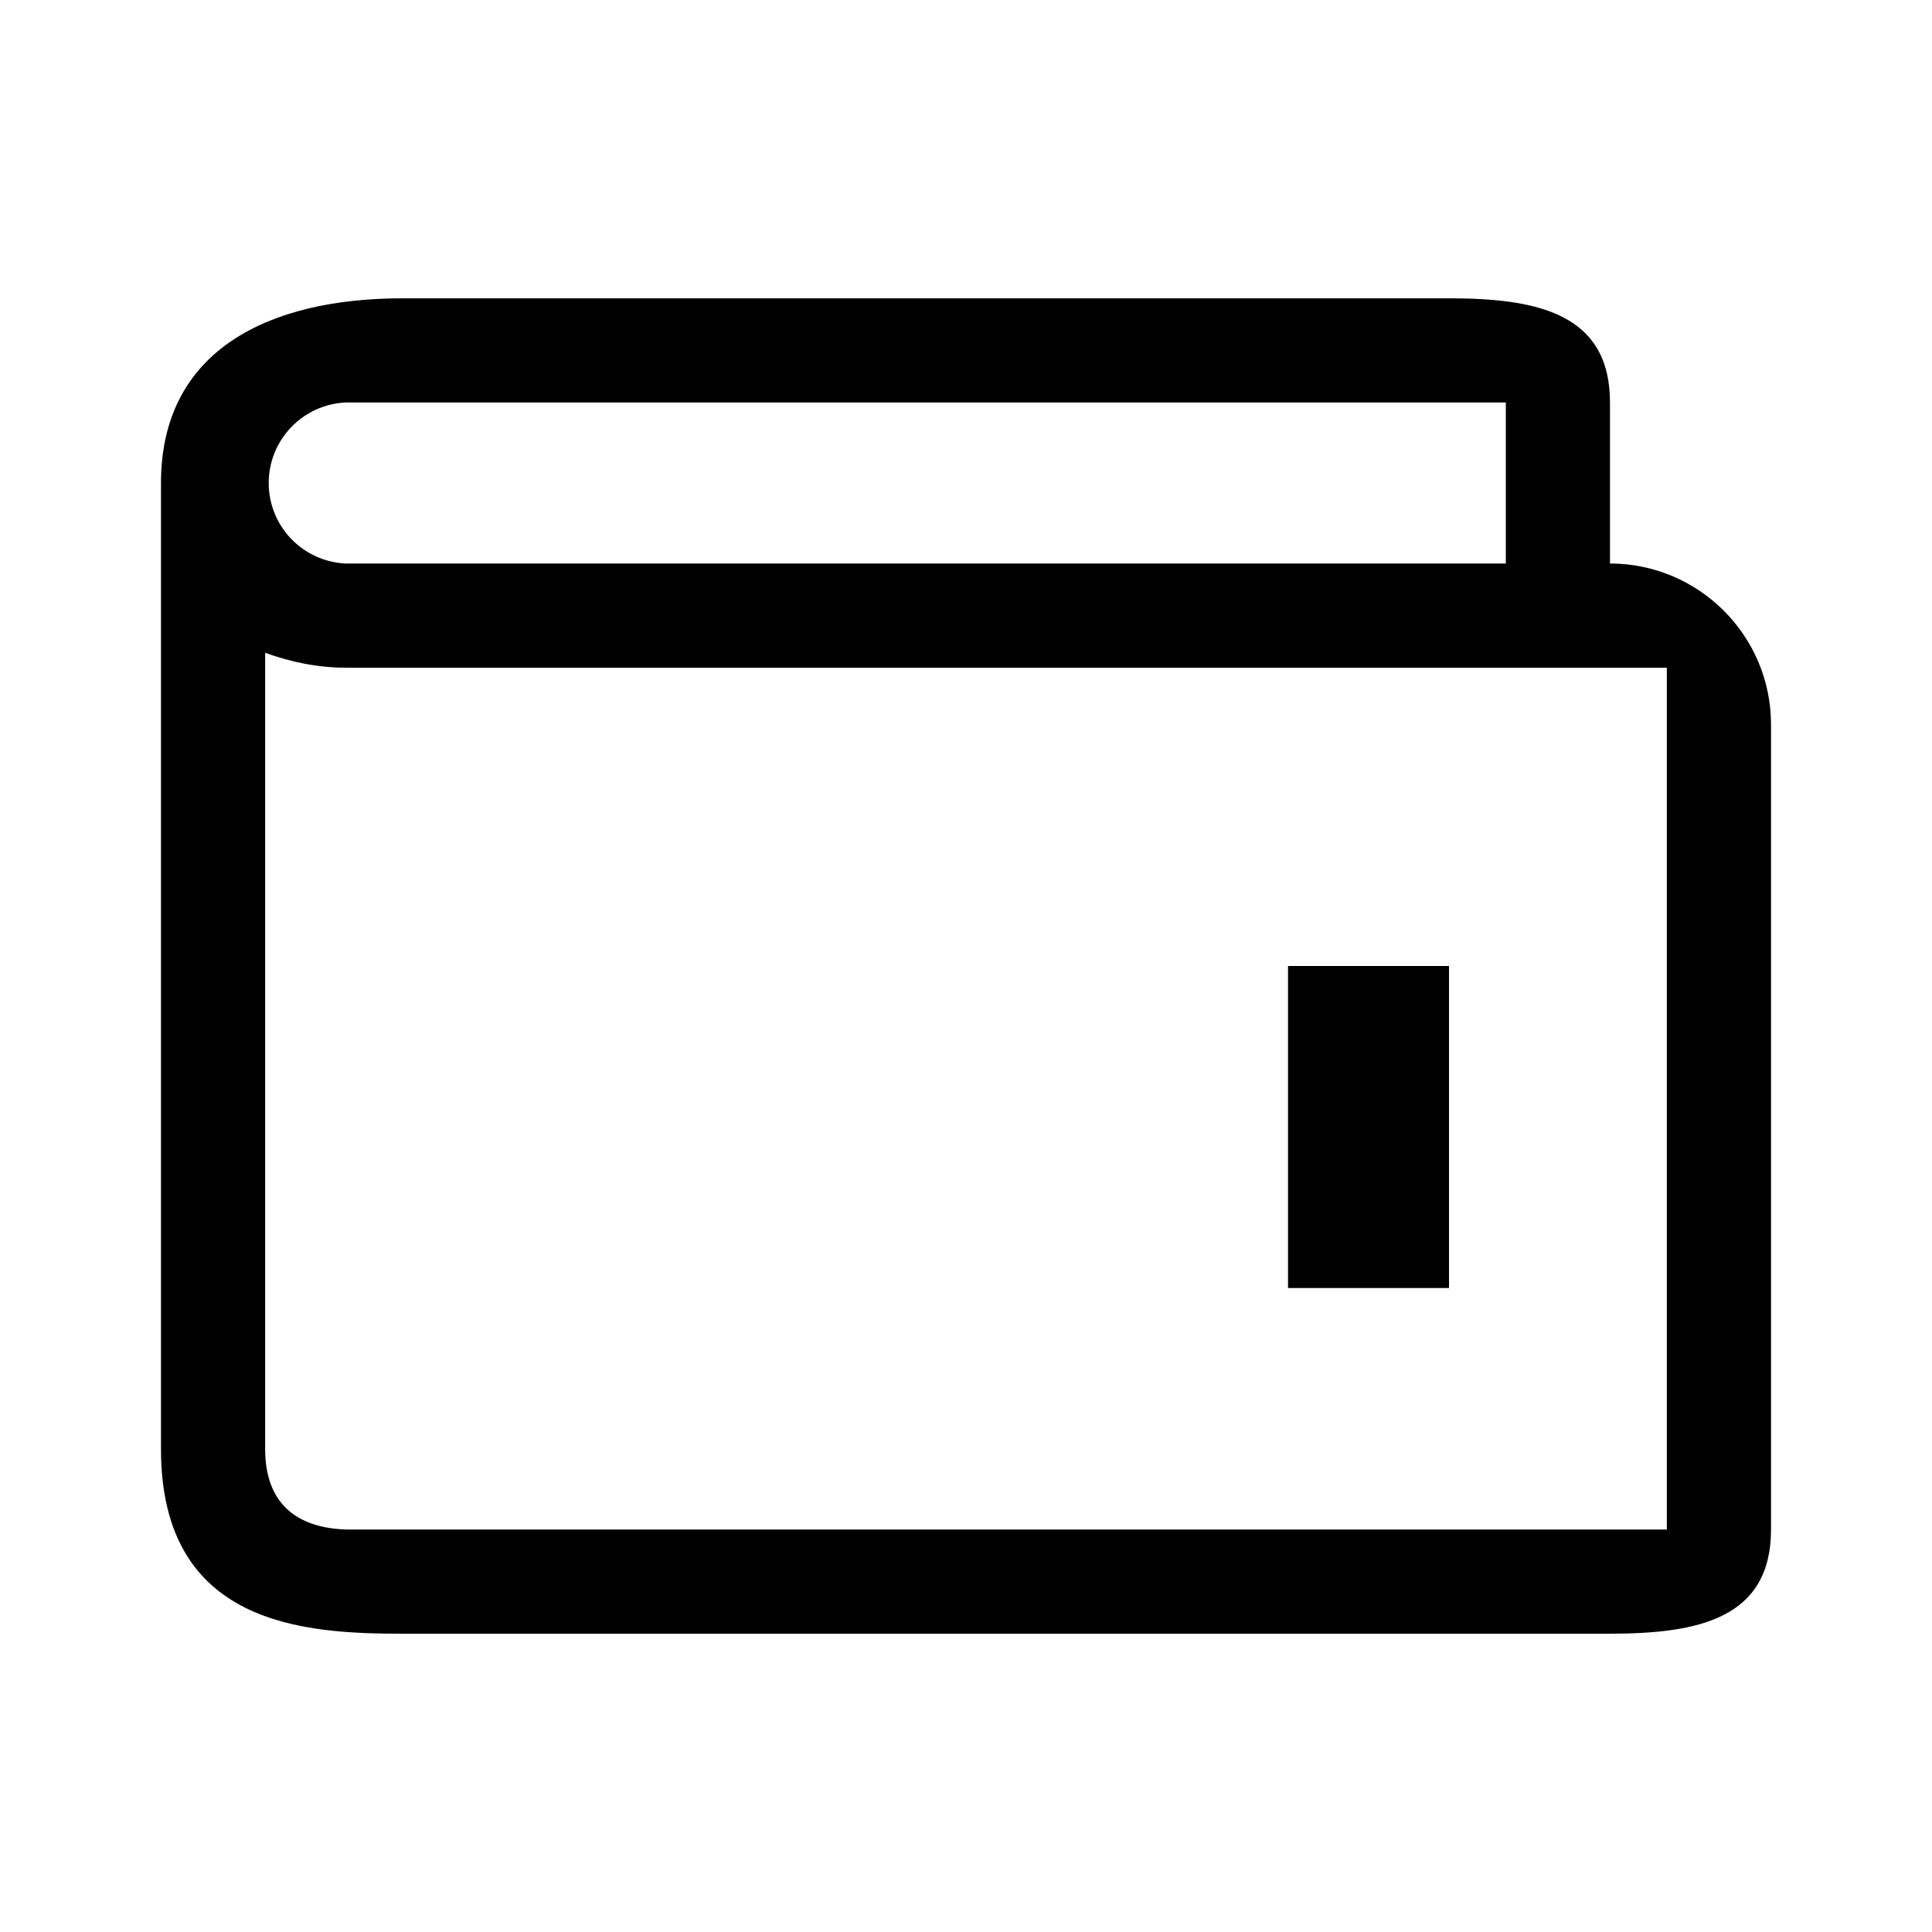
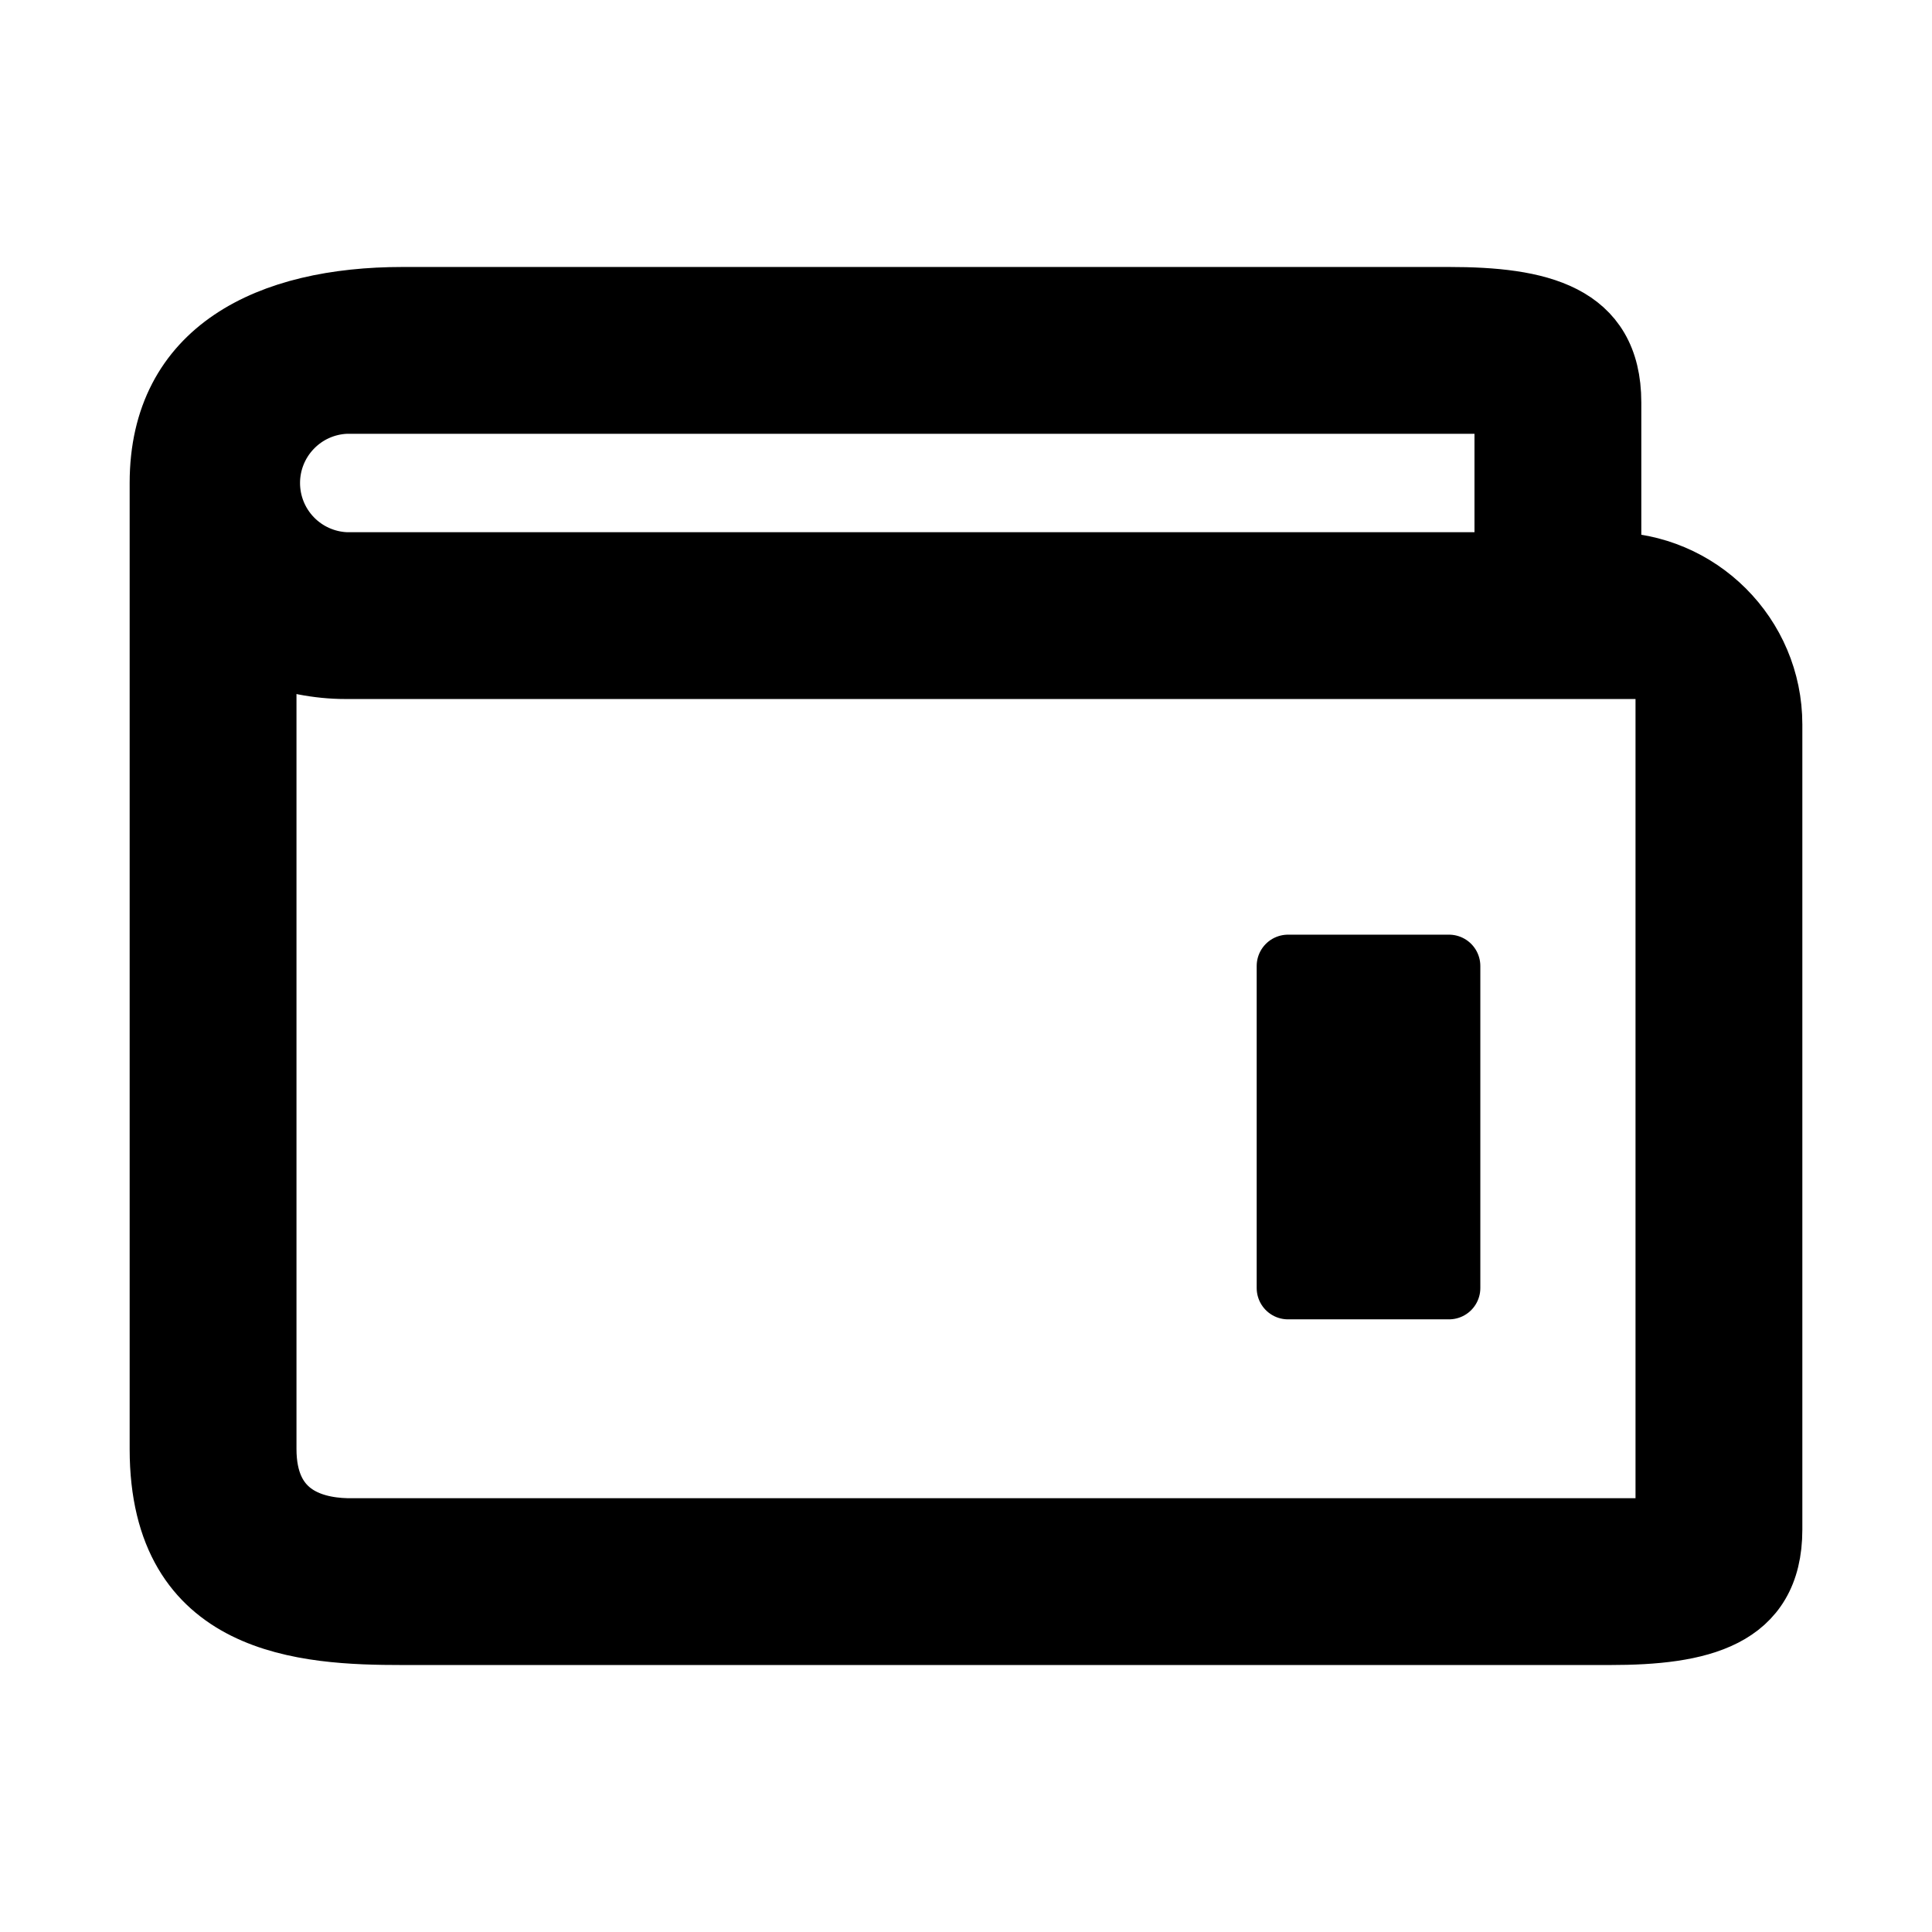
<svg xmlns="http://www.w3.org/2000/svg" width="37" height="37" viewBox="0 0 37 37" fill="none">
-   <path d="M24.667 18.5H27.75V24.667H24.667V18.5Z" fill="black" />
-   <path d="M30.833 10.792V7.708C30.833 6.008 29.451 5.713 27.75 5.713H7.708C5.158 5.713 3.083 6.7 3.083 9.25V27.75C3.083 31.143 5.849 31.287 7.708 31.287H30.833C32.534 31.287 33.917 30.992 33.917 29.292V13.875C33.917 12.175 32.534 10.792 30.833 10.792ZM6.62 7.708H28.838V10.792H6.62C6.223 10.774 5.848 10.604 5.574 10.317C5.299 10.03 5.146 9.647 5.146 9.25C5.146 8.853 5.299 8.471 5.574 8.184C5.848 7.896 6.223 7.726 6.62 7.708ZM31.922 29.292H6.639C5.926 29.273 5.078 28.991 5.078 27.75V12.502C5.563 12.676 6.076 12.787 6.62 12.787H31.922V29.292Z" fill="black" />
+   <path d="M24.667 18.5H27.75V24.667H24.667V18.5Z" fill="black" stroke="black" stroke-width="1.2" stroke-linecap="round" stroke-linejoin="round" />
+   <path d="M30.833 10.792V7.708C30.833 6.008 29.451 5.713 27.75 5.713H7.708C5.158 5.713 3.083 6.7 3.083 9.25V27.75C3.083 31.143 5.849 31.287 7.708 31.287H30.833C32.534 31.287 33.917 30.992 33.917 29.292V13.875C33.917 12.175 32.534 10.792 30.833 10.792ZM6.62 7.708H28.838V10.792H6.62C6.223 10.774 5.848 10.604 5.574 10.317C5.299 10.03 5.146 9.647 5.146 9.25C5.146 8.853 5.299 8.471 5.574 8.184C5.848 7.896 6.223 7.726 6.62 7.708ZM31.922 29.292H6.639C5.926 29.273 5.078 28.991 5.078 27.75V12.502C5.563 12.676 6.076 12.787 6.62 12.787H31.922V29.292Z" fill="black" stroke="black" stroke-width="1.2" stroke-linecap="round" stroke-linejoin="round" />
</svg>
